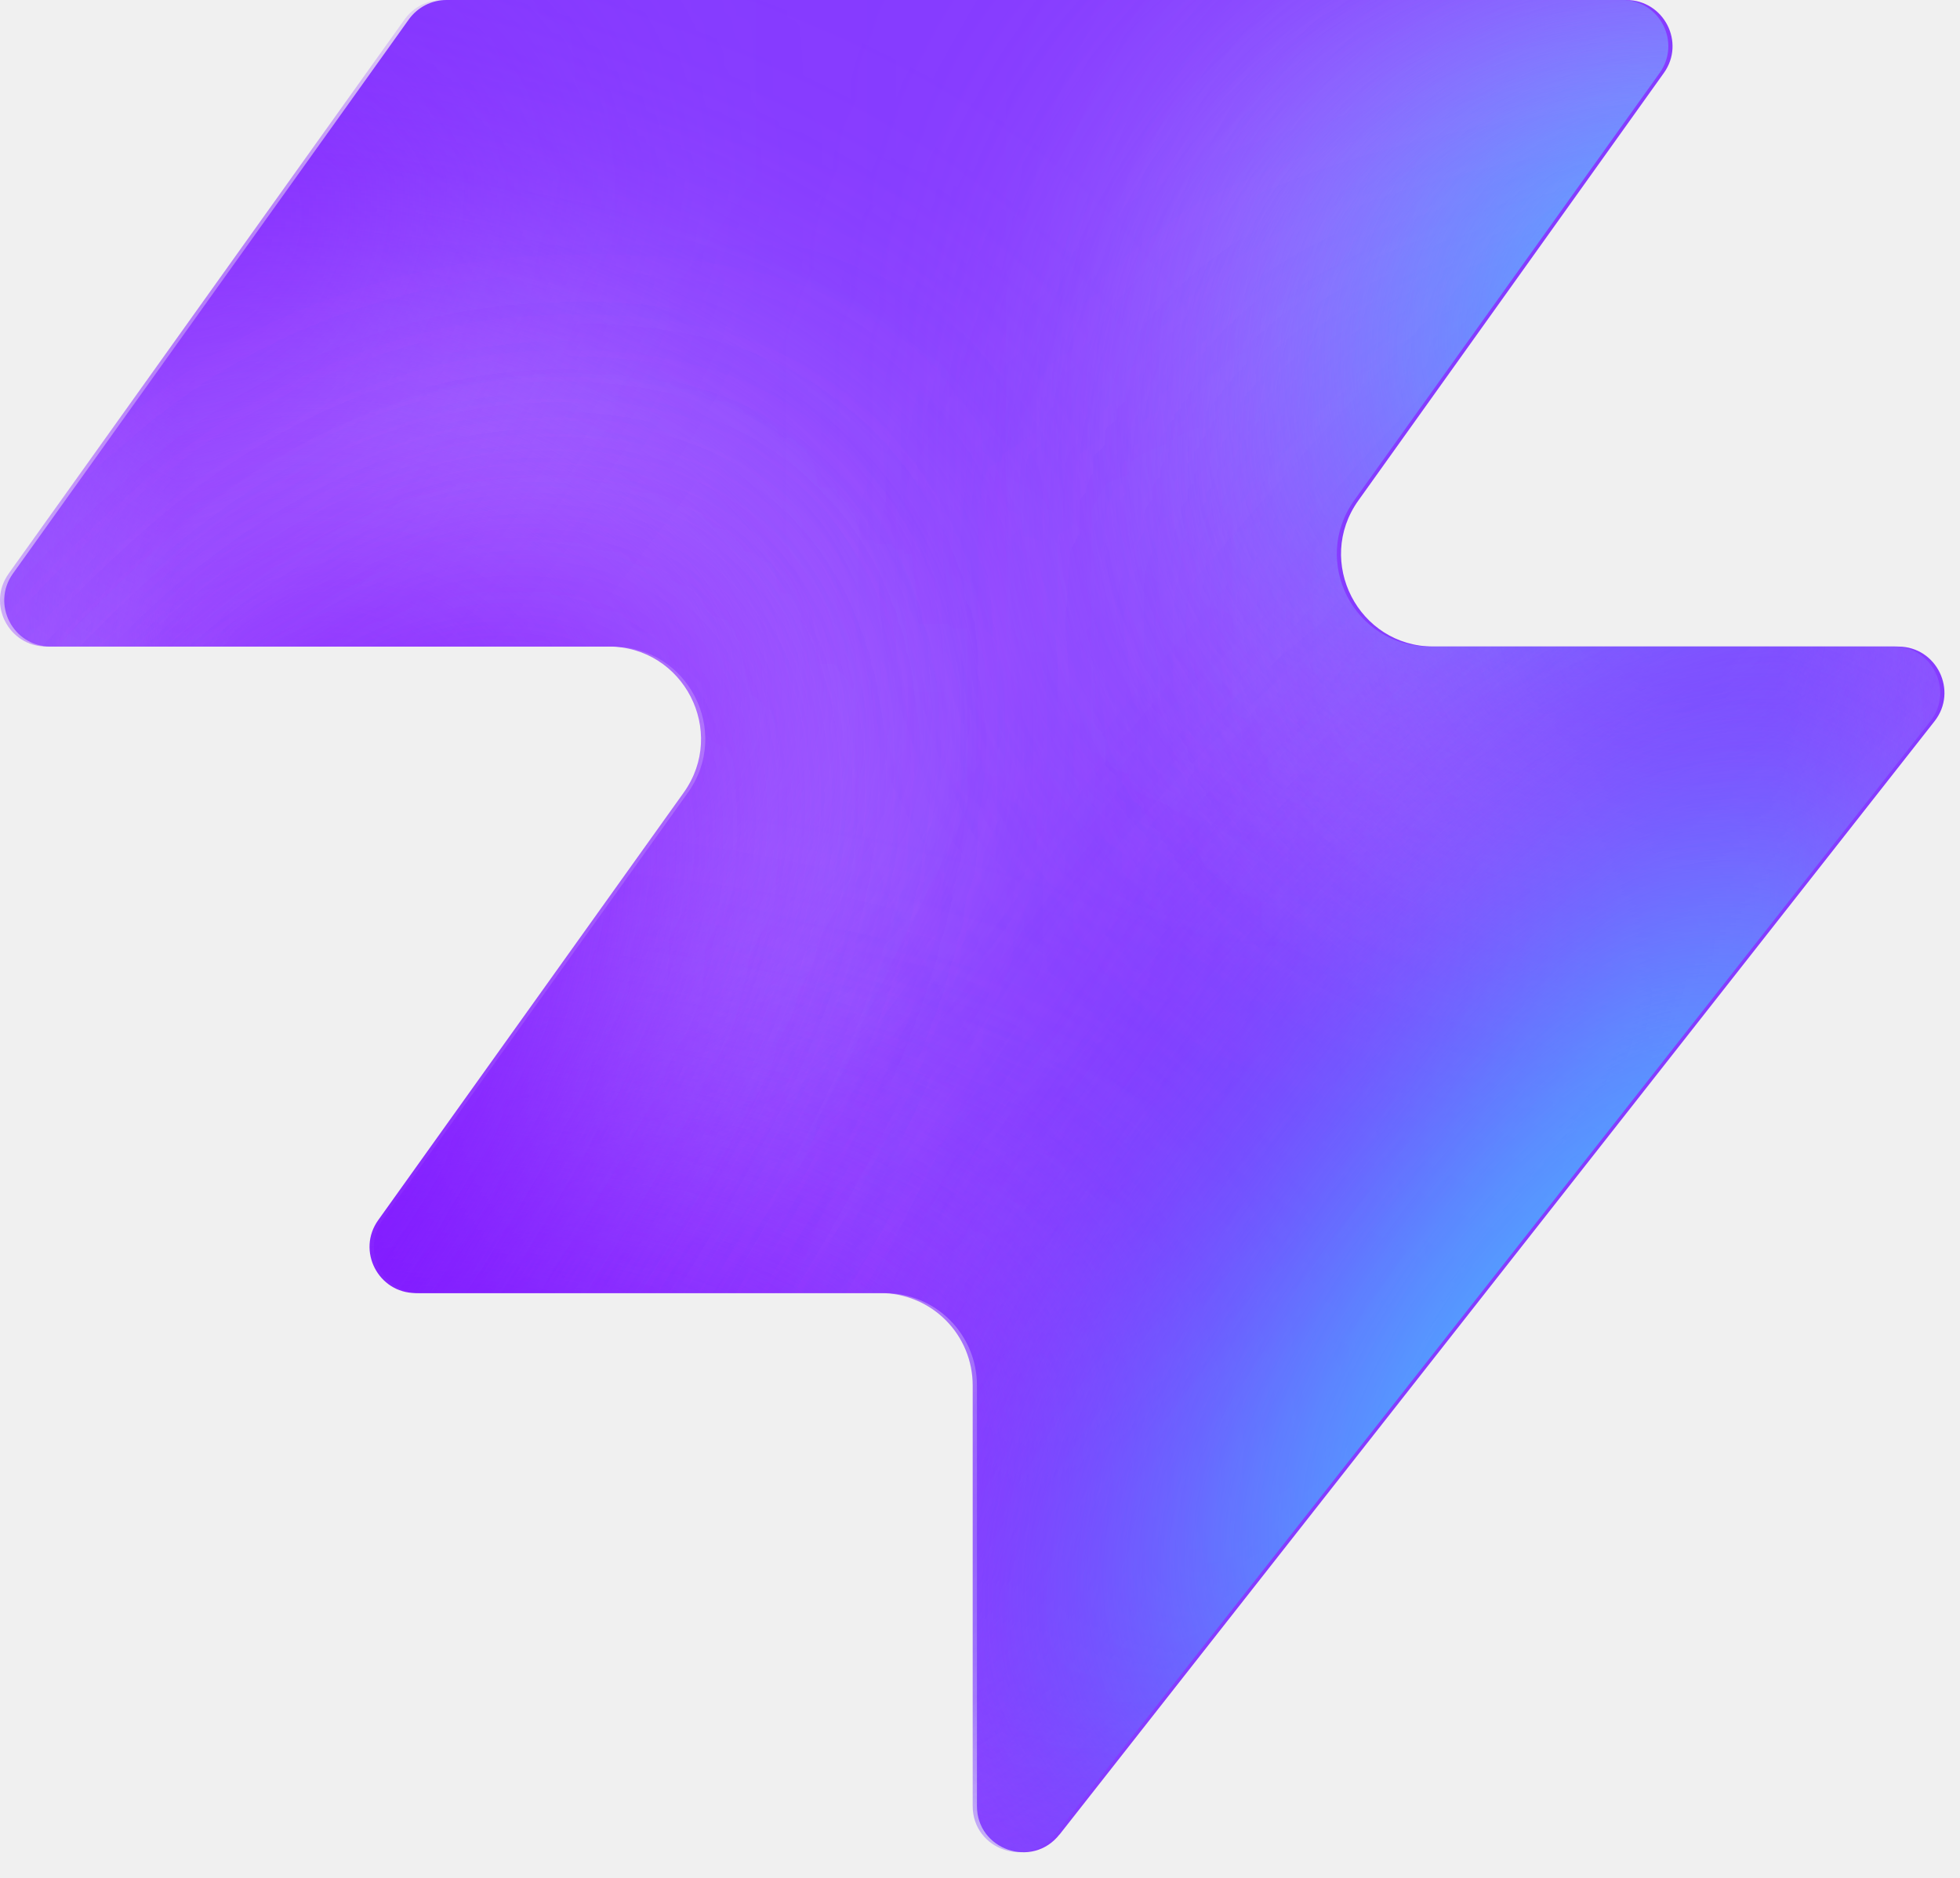
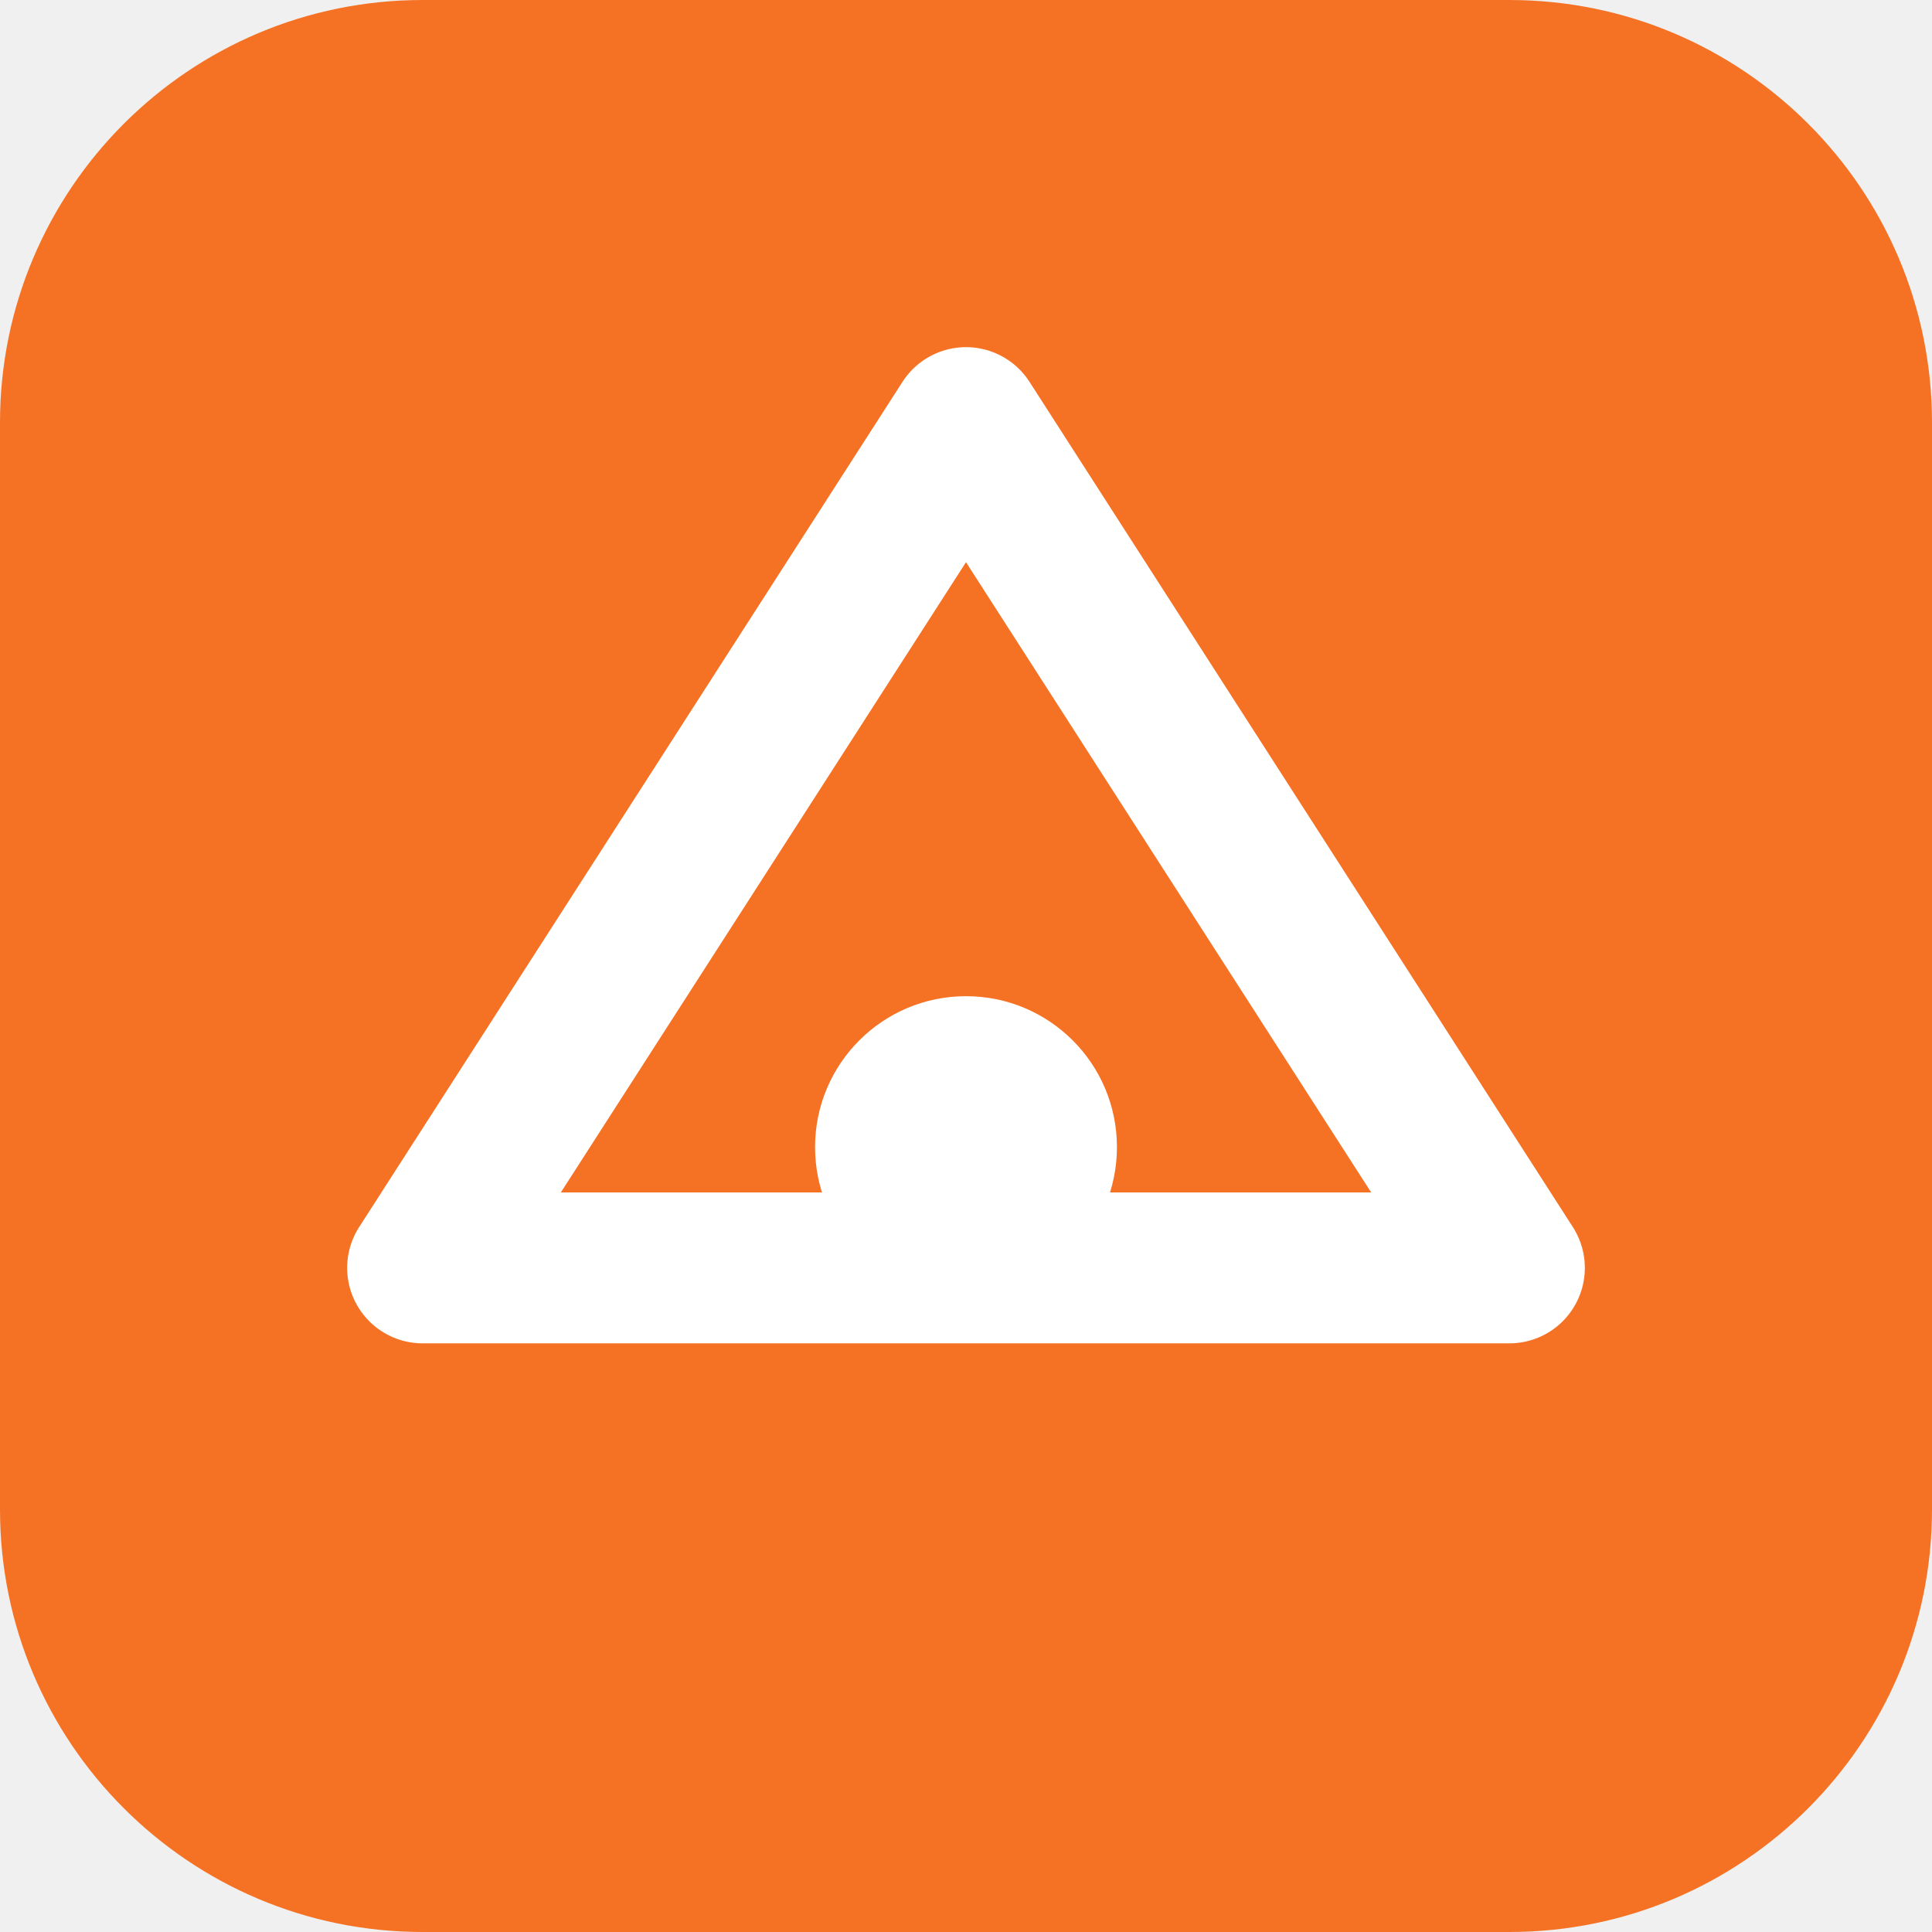
- <svg xmlns="http://www.w3.org/2000/svg" width="48" height="46" fill="none" viewBox="0 0 48 46">
-   <path fill="#863bff" d="M25.946 44.938c-.664.845-2.021.375-2.021-.698V33.937a2.26 2.26 0 0 0-2.262-2.262H10.287c-.92 0-1.456-1.04-.92-1.788l7.48-10.471c1.07-1.497 0-3.578-1.842-3.578H1.237c-.92 0-1.456-1.04-.92-1.788L10.013.474c.214-.297.556-.474.92-.474h28.894c.92 0 1.456 1.04.92 1.788l-7.48 10.471c-1.07 1.498 0 3.579 1.842 3.579h11.377c.943 0 1.473 1.088.89 1.83L25.947 44.94z" style="fill:#863bff;fill:color(display-p3 .525 .23 1);fill-opacity:1" />
-   <mask id="a" width="48" height="46" x="0" y="0" maskUnits="userSpaceOnUse" style="mask-type:alpha">
-     <path fill="#000" d="M25.842 44.938c-.664.844-2.021.375-2.021-.698V33.937a2.26 2.26 0 0 0-2.262-2.262H10.183c-.92 0-1.456-1.04-.92-1.788l7.48-10.471c1.07-1.498 0-3.579-1.842-3.579H1.133c-.92 0-1.456-1.04-.92-1.787L9.91.473c.214-.297.556-.474.92-.474h28.894c.92 0 1.456 1.04.92 1.788l-7.48 10.471c-1.07 1.498 0 3.578 1.842 3.578h11.377c.943 0 1.473 1.088.89 1.832L25.843 44.94z" style="fill:#000;fill-opacity:1" />
-   </mask>
-   <g mask="url(#a)">
-     <g filter="url(#b)">
-       <ellipse cx="5.508" cy="14.704" fill="#ede6ff" rx="5.508" ry="14.704" style="fill:#ede6ff;fill:color(display-p3 .927 .903 1);fill-opacity:1" transform="matrix(.00324 1 1 -.00324 -4.47 31.516)" />
-     </g>
-     <g filter="url(#c)">
-       <ellipse cx="10.399" cy="29.851" fill="#ede6ff" rx="10.399" ry="29.851" style="fill:#ede6ff;fill:color(display-p3 .927 .903 1);fill-opacity:1" transform="matrix(.00324 1 1 -.00324 -39.328 7.883)" />
-     </g>
-     <g filter="url(#d)">
-       <ellipse cx="5.508" cy="30.487" fill="#7e14ff" rx="5.508" ry="30.487" style="fill:#7e14ff;fill:color(display-p3 .492 .077 1);fill-opacity:1" transform="rotate(89.814 -25.913 -14.639)scale(1 -1)" />
-     </g>
-     <g filter="url(#e)">
-       <ellipse cx="5.508" cy="30.599" fill="#7e14ff" rx="5.508" ry="30.599" style="fill:#7e14ff;fill:color(display-p3 .492 .077 1);fill-opacity:1" transform="rotate(89.814 -32.644 -3.334)scale(1 -1)" />
-     </g>
-     <g filter="url(#f)">
-       <ellipse cx="5.508" cy="30.599" fill="#7e14ff" rx="5.508" ry="30.599" style="fill:#7e14ff;fill:color(display-p3 .492 .077 1);fill-opacity:1" transform="matrix(.00324 1 1 -.00324 -34.34 30.47)" />
-     </g>
-     <g filter="url(#g)">
-       <ellipse cx="14.072" cy="22.078" fill="#ede6ff" rx="14.072" ry="22.078" style="fill:#ede6ff;fill:color(display-p3 .927 .903 1);fill-opacity:1" transform="rotate(93.35 24.506 48.493)scale(-1 1)" />
-     </g>
-     <g filter="url(#h)">
-       <ellipse cx="3.47" cy="21.501" fill="#7e14ff" rx="3.47" ry="21.501" style="fill:#7e14ff;fill:color(display-p3 .492 .077 1);fill-opacity:1" transform="rotate(89.009 28.708 47.59)scale(-1 1)" />
-     </g>
-     <g filter="url(#i)">
-       <ellipse cx="3.47" cy="21.501" fill="#7e14ff" rx="3.47" ry="21.501" style="fill:#7e14ff;fill:color(display-p3 .492 .077 1);fill-opacity:1" transform="rotate(89.009 28.708 47.59)scale(-1 1)" />
-     </g>
-     <g filter="url(#j)">
-       <ellipse cx=".387" cy="8.972" fill="#7e14ff" rx="4.407" ry="29.108" style="fill:#7e14ff;fill:color(display-p3 .492 .077 1);fill-opacity:1" transform="rotate(39.51 .387 8.972)" />
-     </g>
-     <g filter="url(#k)">
-       <ellipse cx="47.523" cy="-6.092" fill="#7e14ff" rx="4.407" ry="29.108" style="fill:#7e14ff;fill:color(display-p3 .492 .077 1);fill-opacity:1" transform="rotate(37.892 47.523 -6.092)" />
-     </g>
-     <g filter="url(#l)">
-       <ellipse cx="41.412" cy="6.333" fill="#47bfff" rx="5.971" ry="9.665" style="fill:#47bfff;fill:color(display-p3 .28 .748 1);fill-opacity:1" transform="rotate(37.892 41.412 6.333)" />
-     </g>
-     <g filter="url(#m)">
-       <ellipse cx="-1.879" cy="38.332" fill="#7e14ff" rx="4.407" ry="29.108" style="fill:#7e14ff;fill:color(display-p3 .492 .077 1);fill-opacity:1" transform="rotate(37.892 -1.88 38.332)" />
-     </g>
-     <g filter="url(#n)">
-       <ellipse cx="-1.879" cy="38.332" fill="#7e14ff" rx="4.407" ry="29.108" style="fill:#7e14ff;fill:color(display-p3 .492 .077 1);fill-opacity:1" transform="rotate(37.892 -1.88 38.332)" />
-     </g>
-     <g filter="url(#o)">
-       <ellipse cx="35.651" cy="29.907" fill="#7e14ff" rx="4.407" ry="29.108" style="fill:#7e14ff;fill:color(display-p3 .492 .077 1);fill-opacity:1" transform="rotate(37.892 35.651 29.907)" />
-     </g>
-     <g filter="url(#p)">
-       <ellipse cx="38.418" cy="32.4" fill="#47bfff" rx="5.971" ry="15.297" style="fill:#47bfff;fill:color(display-p3 .28 .748 1);fill-opacity:1" transform="rotate(37.892 38.418 32.4)" />
-     </g>
-   </g>
-   <defs>
-     <filter id="b" width="60.045" height="41.654" x="-19.77" y="16.149" color-interpolation-filters="sRGB" filterUnits="userSpaceOnUse">
-       <feFlood flood-opacity="0" result="BackgroundImageFix" />
-       <feBlend in="SourceGraphic" in2="BackgroundImageFix" result="shape" />
-       <feGaussianBlur result="effect1_foregroundBlur_2002_17158" stdDeviation="7.659" />
-     </filter>
-     <filter id="c" width="90.34" height="51.437" x="-54.613" y="-7.533" color-interpolation-filters="sRGB" filterUnits="userSpaceOnUse">
-       <feFlood flood-opacity="0" result="BackgroundImageFix" />
-       <feBlend in="SourceGraphic" in2="BackgroundImageFix" result="shape" />
-       <feGaussianBlur result="effect1_foregroundBlur_2002_17158" stdDeviation="7.659" />
-     </filter>
-     <filter id="d" width="79.355" height="29.4" x="-49.64" y="2.03" color-interpolation-filters="sRGB" filterUnits="userSpaceOnUse">
-       <feFlood flood-opacity="0" result="BackgroundImageFix" />
-       <feBlend in="SourceGraphic" in2="BackgroundImageFix" result="shape" />
-       <feGaussianBlur result="effect1_foregroundBlur_2002_17158" stdDeviation="4.596" />
-     </filter>
-     <filter id="e" width="79.579" height="29.4" x="-45.045" y="20.029" color-interpolation-filters="sRGB" filterUnits="userSpaceOnUse">
-       <feFlood flood-opacity="0" result="BackgroundImageFix" />
-       <feBlend in="SourceGraphic" in2="BackgroundImageFix" result="shape" />
-       <feGaussianBlur result="effect1_foregroundBlur_2002_17158" stdDeviation="4.596" />
-     </filter>
-     <filter id="f" width="79.579" height="29.4" x="-43.513" y="21.178" color-interpolation-filters="sRGB" filterUnits="userSpaceOnUse">
-       <feFlood flood-opacity="0" result="BackgroundImageFix" />
-       <feBlend in="SourceGraphic" in2="BackgroundImageFix" result="shape" />
-       <feGaussianBlur result="effect1_foregroundBlur_2002_17158" stdDeviation="4.596" />
-     </filter>
-     <filter id="g" width="74.749" height="58.852" x="15.756" y="-17.901" color-interpolation-filters="sRGB" filterUnits="userSpaceOnUse">
-       <feFlood flood-opacity="0" result="BackgroundImageFix" />
-       <feBlend in="SourceGraphic" in2="BackgroundImageFix" result="shape" />
-       <feGaussianBlur result="effect1_foregroundBlur_2002_17158" stdDeviation="7.659" />
-     </filter>
-     <filter id="h" width="61.377" height="25.362" x="23.548" y="2.284" color-interpolation-filters="sRGB" filterUnits="userSpaceOnUse">
-       <feFlood flood-opacity="0" result="BackgroundImageFix" />
-       <feBlend in="SourceGraphic" in2="BackgroundImageFix" result="shape" />
-       <feGaussianBlur result="effect1_foregroundBlur_2002_17158" stdDeviation="4.596" />
-     </filter>
-     <filter id="i" width="61.377" height="25.362" x="23.548" y="2.284" color-interpolation-filters="sRGB" filterUnits="userSpaceOnUse">
-       <feFlood flood-opacity="0" result="BackgroundImageFix" />
-       <feBlend in="SourceGraphic" in2="BackgroundImageFix" result="shape" />
-       <feGaussianBlur result="effect1_foregroundBlur_2002_17158" stdDeviation="4.596" />
-     </filter>
-     <filter id="j" width="56.045" height="63.649" x="-27.636" y="-22.853" color-interpolation-filters="sRGB" filterUnits="userSpaceOnUse">
-       <feFlood flood-opacity="0" result="BackgroundImageFix" />
-       <feBlend in="SourceGraphic" in2="BackgroundImageFix" result="shape" />
-       <feGaussianBlur result="effect1_foregroundBlur_2002_17158" stdDeviation="4.596" />
-     </filter>
-     <filter id="k" width="54.814" height="64.646" x="20.116" y="-38.415" color-interpolation-filters="sRGB" filterUnits="userSpaceOnUse">
-       <feFlood flood-opacity="0" result="BackgroundImageFix" />
-       <feBlend in="SourceGraphic" in2="BackgroundImageFix" result="shape" />
-       <feGaussianBlur result="effect1_foregroundBlur_2002_17158" stdDeviation="4.596" />
-     </filter>
-     <filter id="l" width="33.541" height="35.313" x="24.641" y="-11.323" color-interpolation-filters="sRGB" filterUnits="userSpaceOnUse">
-       <feFlood flood-opacity="0" result="BackgroundImageFix" />
-       <feBlend in="SourceGraphic" in2="BackgroundImageFix" result="shape" />
-       <feGaussianBlur result="effect1_foregroundBlur_2002_17158" stdDeviation="4.596" />
-     </filter>
-     <filter id="m" width="54.814" height="64.646" x="-29.286" y="6.009" color-interpolation-filters="sRGB" filterUnits="userSpaceOnUse">
-       <feFlood flood-opacity="0" result="BackgroundImageFix" />
-       <feBlend in="SourceGraphic" in2="BackgroundImageFix" result="shape" />
-       <feGaussianBlur result="effect1_foregroundBlur_2002_17158" stdDeviation="4.596" />
-     </filter>
-     <filter id="n" width="54.814" height="64.646" x="-29.286" y="6.009" color-interpolation-filters="sRGB" filterUnits="userSpaceOnUse">
-       <feFlood flood-opacity="0" result="BackgroundImageFix" />
-       <feBlend in="SourceGraphic" in2="BackgroundImageFix" result="shape" />
-       <feGaussianBlur result="effect1_foregroundBlur_2002_17158" stdDeviation="4.596" />
-     </filter>
-     <filter id="o" width="54.814" height="64.646" x="8.244" y="-2.416" color-interpolation-filters="sRGB" filterUnits="userSpaceOnUse">
-       <feFlood flood-opacity="0" result="BackgroundImageFix" />
-       <feBlend in="SourceGraphic" in2="BackgroundImageFix" result="shape" />
-       <feGaussianBlur result="effect1_foregroundBlur_2002_17158" stdDeviation="4.596" />
-     </filter>
-     <filter id="p" width="39.409" height="43.623" x="18.713" y="10.588" color-interpolation-filters="sRGB" filterUnits="userSpaceOnUse">
-       <feFlood flood-opacity="0" result="BackgroundImageFix" />
-       <feBlend in="SourceGraphic" in2="BackgroundImageFix" result="shape" />
-       <feGaussianBlur result="effect1_foregroundBlur_2002_17158" stdDeviation="4.596" />
-     </filter>
-   </defs>
+ <svg xmlns="http://www.w3.org/2000/svg" viewBox="0 0 64 64" fill="none">
+   <rect width="64" height="64" rx="14" fill="#F57224" />
+   <path d="M14 42 L32 14 L50 42 Z" stroke="#fff" stroke-width="5" stroke-linejoin="round" fill="none" />
+   <circle cx="32" cy="38" r="5" fill="#fff" />
</svg>
